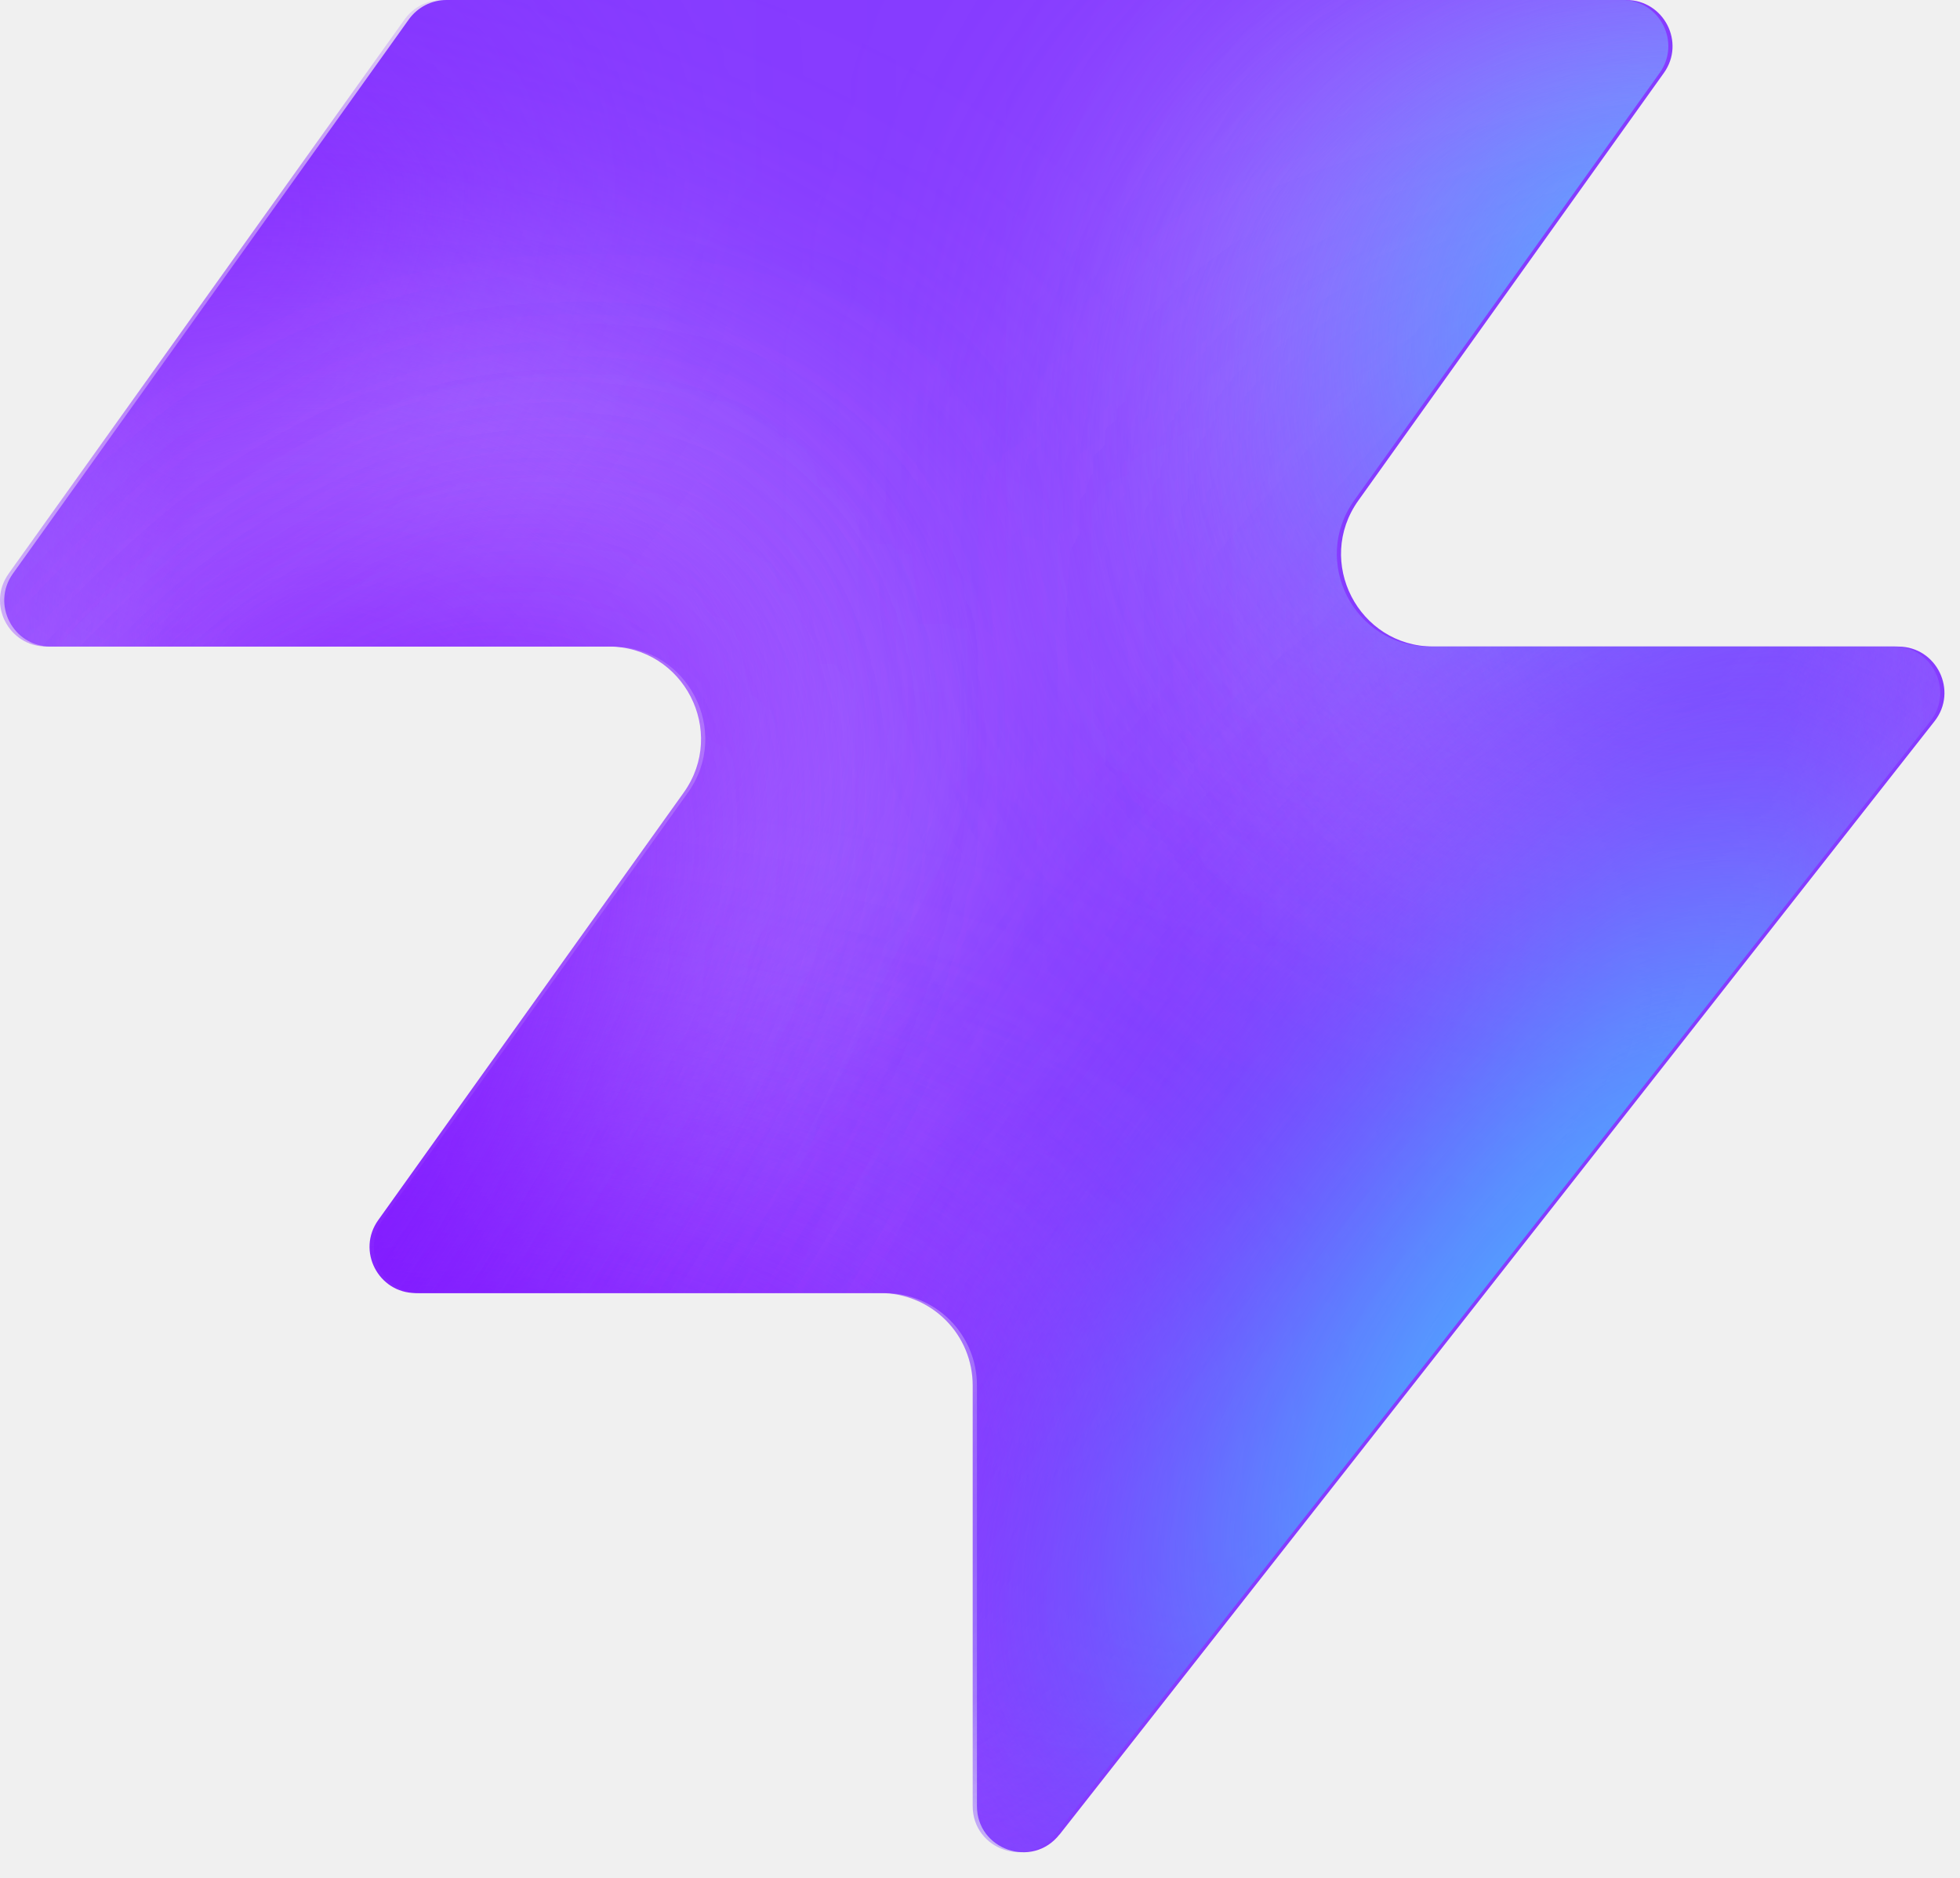
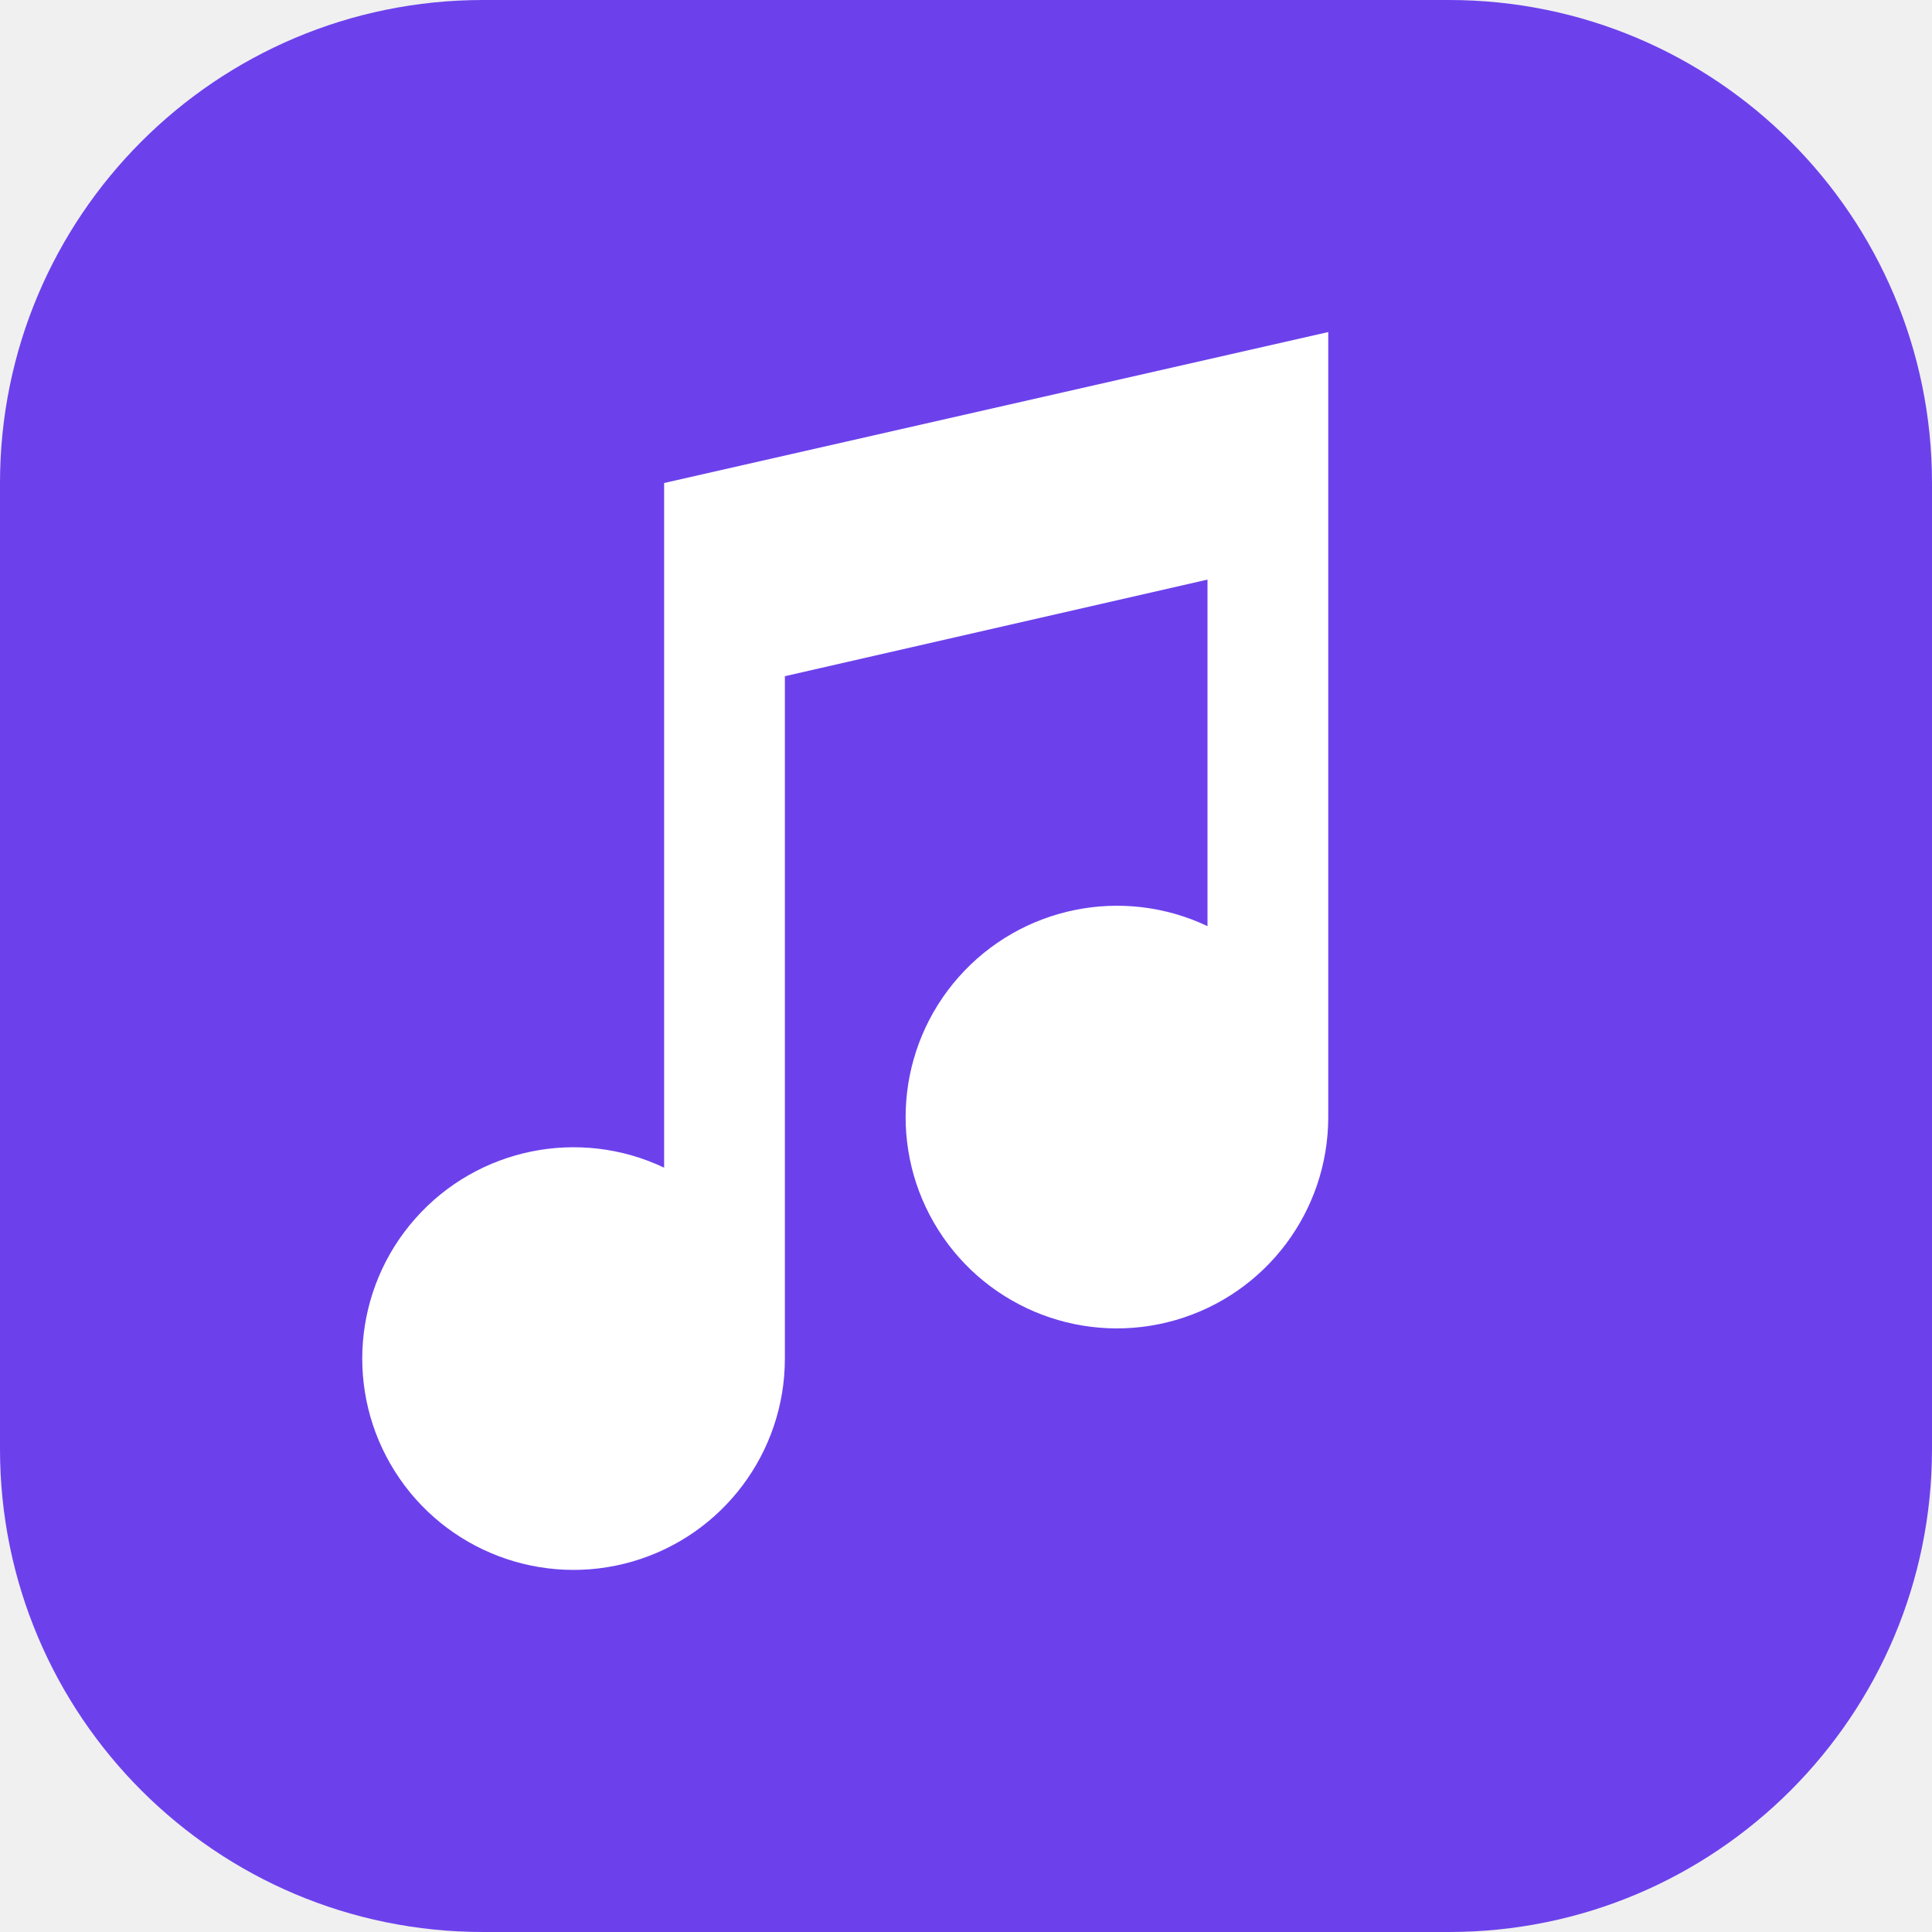
- <svg xmlns="http://www.w3.org/2000/svg" width="48" height="46" fill="none" viewBox="0 0 48 46">
-   <path fill="#863bff" d="M25.946 44.938c-.664.845-2.021.375-2.021-.698V33.937a2.26 2.26 0 0 0-2.262-2.262H10.287c-.92 0-1.456-1.04-.92-1.788l7.48-10.471c1.07-1.497 0-3.578-1.842-3.578H1.237c-.92 0-1.456-1.04-.92-1.788L10.013.474c.214-.297.556-.474.92-.474h28.894c.92 0 1.456 1.04.92 1.788l-7.48 10.471c-1.07 1.498 0 3.579 1.842 3.579h11.377c.943 0 1.473 1.088.89 1.83L25.947 44.94z" style="fill:#863bff;fill:color(display-p3 .525 .23 1);fill-opacity:1" />
-   <mask id="a" width="48" height="46" x="0" y="0" maskUnits="userSpaceOnUse" style="mask-type:alpha">
-     <path fill="#000" d="M25.842 44.938c-.664.844-2.021.375-2.021-.698V33.937a2.26 2.26 0 0 0-2.262-2.262H10.183c-.92 0-1.456-1.04-.92-1.788l7.48-10.471c1.07-1.498 0-3.579-1.842-3.579H1.133c-.92 0-1.456-1.04-.92-1.787L9.91.473c.214-.297.556-.474.92-.474h28.894c.92 0 1.456 1.04.92 1.788l-7.48 10.471c-1.07 1.498 0 3.578 1.842 3.578h11.377c.943 0 1.473 1.088.89 1.832L25.843 44.94z" style="fill:#000;fill-opacity:1" />
-   </mask>
-   <g mask="url(#a)">
-     <g filter="url(#b)">
-       <ellipse cx="5.508" cy="14.704" fill="#ede6ff" rx="5.508" ry="14.704" style="fill:#ede6ff;fill:color(display-p3 .927 .903 1);fill-opacity:1" transform="matrix(.00324 1 1 -.00324 -4.47 31.516)" />
-     </g>
-     <g filter="url(#c)">
-       <ellipse cx="10.399" cy="29.851" fill="#ede6ff" rx="10.399" ry="29.851" style="fill:#ede6ff;fill:color(display-p3 .927 .903 1);fill-opacity:1" transform="matrix(.00324 1 1 -.00324 -39.328 7.883)" />
-     </g>
-     <g filter="url(#d)">
-       <ellipse cx="5.508" cy="30.487" fill="#7e14ff" rx="5.508" ry="30.487" style="fill:#7e14ff;fill:color(display-p3 .492 .077 1);fill-opacity:1" transform="rotate(89.814 -25.913 -14.639)scale(1 -1)" />
-     </g>
-     <g filter="url(#e)">
-       <ellipse cx="5.508" cy="30.599" fill="#7e14ff" rx="5.508" ry="30.599" style="fill:#7e14ff;fill:color(display-p3 .492 .077 1);fill-opacity:1" transform="rotate(89.814 -32.644 -3.334)scale(1 -1)" />
-     </g>
-     <g filter="url(#f)">
-       <ellipse cx="5.508" cy="30.599" fill="#7e14ff" rx="5.508" ry="30.599" style="fill:#7e14ff;fill:color(display-p3 .492 .077 1);fill-opacity:1" transform="matrix(.00324 1 1 -.00324 -34.34 30.47)" />
-     </g>
-     <g filter="url(#g)">
-       <ellipse cx="14.072" cy="22.078" fill="#ede6ff" rx="14.072" ry="22.078" style="fill:#ede6ff;fill:color(display-p3 .927 .903 1);fill-opacity:1" transform="rotate(93.35 24.506 48.493)scale(-1 1)" />
-     </g>
-     <g filter="url(#h)">
-       <ellipse cx="3.47" cy="21.501" fill="#7e14ff" rx="3.47" ry="21.501" style="fill:#7e14ff;fill:color(display-p3 .492 .077 1);fill-opacity:1" transform="rotate(89.009 28.708 47.59)scale(-1 1)" />
-     </g>
-     <g filter="url(#i)">
-       <ellipse cx="3.47" cy="21.501" fill="#7e14ff" rx="3.47" ry="21.501" style="fill:#7e14ff;fill:color(display-p3 .492 .077 1);fill-opacity:1" transform="rotate(89.009 28.708 47.59)scale(-1 1)" />
-     </g>
-     <g filter="url(#j)">
-       <ellipse cx=".387" cy="8.972" fill="#7e14ff" rx="4.407" ry="29.108" style="fill:#7e14ff;fill:color(display-p3 .492 .077 1);fill-opacity:1" transform="rotate(39.51 .387 8.972)" />
-     </g>
-     <g filter="url(#k)">
-       <ellipse cx="47.523" cy="-6.092" fill="#7e14ff" rx="4.407" ry="29.108" style="fill:#7e14ff;fill:color(display-p3 .492 .077 1);fill-opacity:1" transform="rotate(37.892 47.523 -6.092)" />
-     </g>
-     <g filter="url(#l)">
-       <ellipse cx="41.412" cy="6.333" fill="#47bfff" rx="5.971" ry="9.665" style="fill:#47bfff;fill:color(display-p3 .28 .748 1);fill-opacity:1" transform="rotate(37.892 41.412 6.333)" />
-     </g>
-     <g filter="url(#m)">
-       <ellipse cx="-1.879" cy="38.332" fill="#7e14ff" rx="4.407" ry="29.108" style="fill:#7e14ff;fill:color(display-p3 .492 .077 1);fill-opacity:1" transform="rotate(37.892 -1.88 38.332)" />
-     </g>
-     <g filter="url(#n)">
-       <ellipse cx="-1.879" cy="38.332" fill="#7e14ff" rx="4.407" ry="29.108" style="fill:#7e14ff;fill:color(display-p3 .492 .077 1);fill-opacity:1" transform="rotate(37.892 -1.88 38.332)" />
-     </g>
-     <g filter="url(#o)">
-       <ellipse cx="35.651" cy="29.907" fill="#7e14ff" rx="4.407" ry="29.108" style="fill:#7e14ff;fill:color(display-p3 .492 .077 1);fill-opacity:1" transform="rotate(37.892 35.651 29.907)" />
-     </g>
-     <g filter="url(#p)">
-       <ellipse cx="38.418" cy="32.4" fill="#47bfff" rx="5.971" ry="15.297" style="fill:#47bfff;fill:color(display-p3 .28 .748 1);fill-opacity:1" transform="rotate(37.892 38.418 32.4)" />
-     </g>
-   </g>
-   <defs>
-     <filter id="b" width="60.045" height="41.654" x="-19.77" y="16.149" color-interpolation-filters="sRGB" filterUnits="userSpaceOnUse">
-       <feFlood flood-opacity="0" result="BackgroundImageFix" />
-       <feBlend in="SourceGraphic" in2="BackgroundImageFix" result="shape" />
-       <feGaussianBlur result="effect1_foregroundBlur_2002_17158" stdDeviation="7.659" />
-     </filter>
-     <filter id="c" width="90.34" height="51.437" x="-54.613" y="-7.533" color-interpolation-filters="sRGB" filterUnits="userSpaceOnUse">
-       <feFlood flood-opacity="0" result="BackgroundImageFix" />
-       <feBlend in="SourceGraphic" in2="BackgroundImageFix" result="shape" />
-       <feGaussianBlur result="effect1_foregroundBlur_2002_17158" stdDeviation="7.659" />
-     </filter>
-     <filter id="d" width="79.355" height="29.4" x="-49.64" y="2.03" color-interpolation-filters="sRGB" filterUnits="userSpaceOnUse">
-       <feFlood flood-opacity="0" result="BackgroundImageFix" />
-       <feBlend in="SourceGraphic" in2="BackgroundImageFix" result="shape" />
-       <feGaussianBlur result="effect1_foregroundBlur_2002_17158" stdDeviation="4.596" />
-     </filter>
-     <filter id="e" width="79.579" height="29.4" x="-45.045" y="20.029" color-interpolation-filters="sRGB" filterUnits="userSpaceOnUse">
-       <feFlood flood-opacity="0" result="BackgroundImageFix" />
-       <feBlend in="SourceGraphic" in2="BackgroundImageFix" result="shape" />
-       <feGaussianBlur result="effect1_foregroundBlur_2002_17158" stdDeviation="4.596" />
-     </filter>
-     <filter id="f" width="79.579" height="29.4" x="-43.513" y="21.178" color-interpolation-filters="sRGB" filterUnits="userSpaceOnUse">
-       <feFlood flood-opacity="0" result="BackgroundImageFix" />
-       <feBlend in="SourceGraphic" in2="BackgroundImageFix" result="shape" />
-       <feGaussianBlur result="effect1_foregroundBlur_2002_17158" stdDeviation="4.596" />
-     </filter>
-     <filter id="g" width="74.749" height="58.852" x="15.756" y="-17.901" color-interpolation-filters="sRGB" filterUnits="userSpaceOnUse">
-       <feFlood flood-opacity="0" result="BackgroundImageFix" />
-       <feBlend in="SourceGraphic" in2="BackgroundImageFix" result="shape" />
-       <feGaussianBlur result="effect1_foregroundBlur_2002_17158" stdDeviation="7.659" />
-     </filter>
-     <filter id="h" width="61.377" height="25.362" x="23.548" y="2.284" color-interpolation-filters="sRGB" filterUnits="userSpaceOnUse">
-       <feFlood flood-opacity="0" result="BackgroundImageFix" />
-       <feBlend in="SourceGraphic" in2="BackgroundImageFix" result="shape" />
-       <feGaussianBlur result="effect1_foregroundBlur_2002_17158" stdDeviation="4.596" />
-     </filter>
-     <filter id="i" width="61.377" height="25.362" x="23.548" y="2.284" color-interpolation-filters="sRGB" filterUnits="userSpaceOnUse">
-       <feFlood flood-opacity="0" result="BackgroundImageFix" />
-       <feBlend in="SourceGraphic" in2="BackgroundImageFix" result="shape" />
-       <feGaussianBlur result="effect1_foregroundBlur_2002_17158" stdDeviation="4.596" />
-     </filter>
-     <filter id="j" width="56.045" height="63.649" x="-27.636" y="-22.853" color-interpolation-filters="sRGB" filterUnits="userSpaceOnUse">
-       <feFlood flood-opacity="0" result="BackgroundImageFix" />
-       <feBlend in="SourceGraphic" in2="BackgroundImageFix" result="shape" />
-       <feGaussianBlur result="effect1_foregroundBlur_2002_17158" stdDeviation="4.596" />
-     </filter>
-     <filter id="k" width="54.814" height="64.646" x="20.116" y="-38.415" color-interpolation-filters="sRGB" filterUnits="userSpaceOnUse">
-       <feFlood flood-opacity="0" result="BackgroundImageFix" />
-       <feBlend in="SourceGraphic" in2="BackgroundImageFix" result="shape" />
-       <feGaussianBlur result="effect1_foregroundBlur_2002_17158" stdDeviation="4.596" />
-     </filter>
-     <filter id="l" width="33.541" height="35.313" x="24.641" y="-11.323" color-interpolation-filters="sRGB" filterUnits="userSpaceOnUse">
-       <feFlood flood-opacity="0" result="BackgroundImageFix" />
-       <feBlend in="SourceGraphic" in2="BackgroundImageFix" result="shape" />
-       <feGaussianBlur result="effect1_foregroundBlur_2002_17158" stdDeviation="4.596" />
-     </filter>
-     <filter id="m" width="54.814" height="64.646" x="-29.286" y="6.009" color-interpolation-filters="sRGB" filterUnits="userSpaceOnUse">
-       <feFlood flood-opacity="0" result="BackgroundImageFix" />
-       <feBlend in="SourceGraphic" in2="BackgroundImageFix" result="shape" />
-       <feGaussianBlur result="effect1_foregroundBlur_2002_17158" stdDeviation="4.596" />
-     </filter>
-     <filter id="n" width="54.814" height="64.646" x="-29.286" y="6.009" color-interpolation-filters="sRGB" filterUnits="userSpaceOnUse">
-       <feFlood flood-opacity="0" result="BackgroundImageFix" />
-       <feBlend in="SourceGraphic" in2="BackgroundImageFix" result="shape" />
-       <feGaussianBlur result="effect1_foregroundBlur_2002_17158" stdDeviation="4.596" />
-     </filter>
-     <filter id="o" width="54.814" height="64.646" x="8.244" y="-2.416" color-interpolation-filters="sRGB" filterUnits="userSpaceOnUse">
-       <feFlood flood-opacity="0" result="BackgroundImageFix" />
-       <feBlend in="SourceGraphic" in2="BackgroundImageFix" result="shape" />
-       <feGaussianBlur result="effect1_foregroundBlur_2002_17158" stdDeviation="4.596" />
-     </filter>
-     <filter id="p" width="39.409" height="43.623" x="18.713" y="10.588" color-interpolation-filters="sRGB" filterUnits="userSpaceOnUse">
-       <feFlood flood-opacity="0" result="BackgroundImageFix" />
-       <feBlend in="SourceGraphic" in2="BackgroundImageFix" result="shape" />
-       <feGaussianBlur result="effect1_foregroundBlur_2002_17158" stdDeviation="4.596" />
-     </filter>
-   </defs>
+ <svg xmlns="http://www.w3.org/2000/svg" viewBox="0 0 32 32">
+   <rect width="32" height="32" rx="8" fill="#6c41ec" />
+   <path d="M13 22.5a3.5 3.5 0 1 1-2-3.16V8l11-2.5v13a3.5 3.5 0 1 1-2-3.16V9.6l-7 1.6z" fill="#fff" />
</svg>
